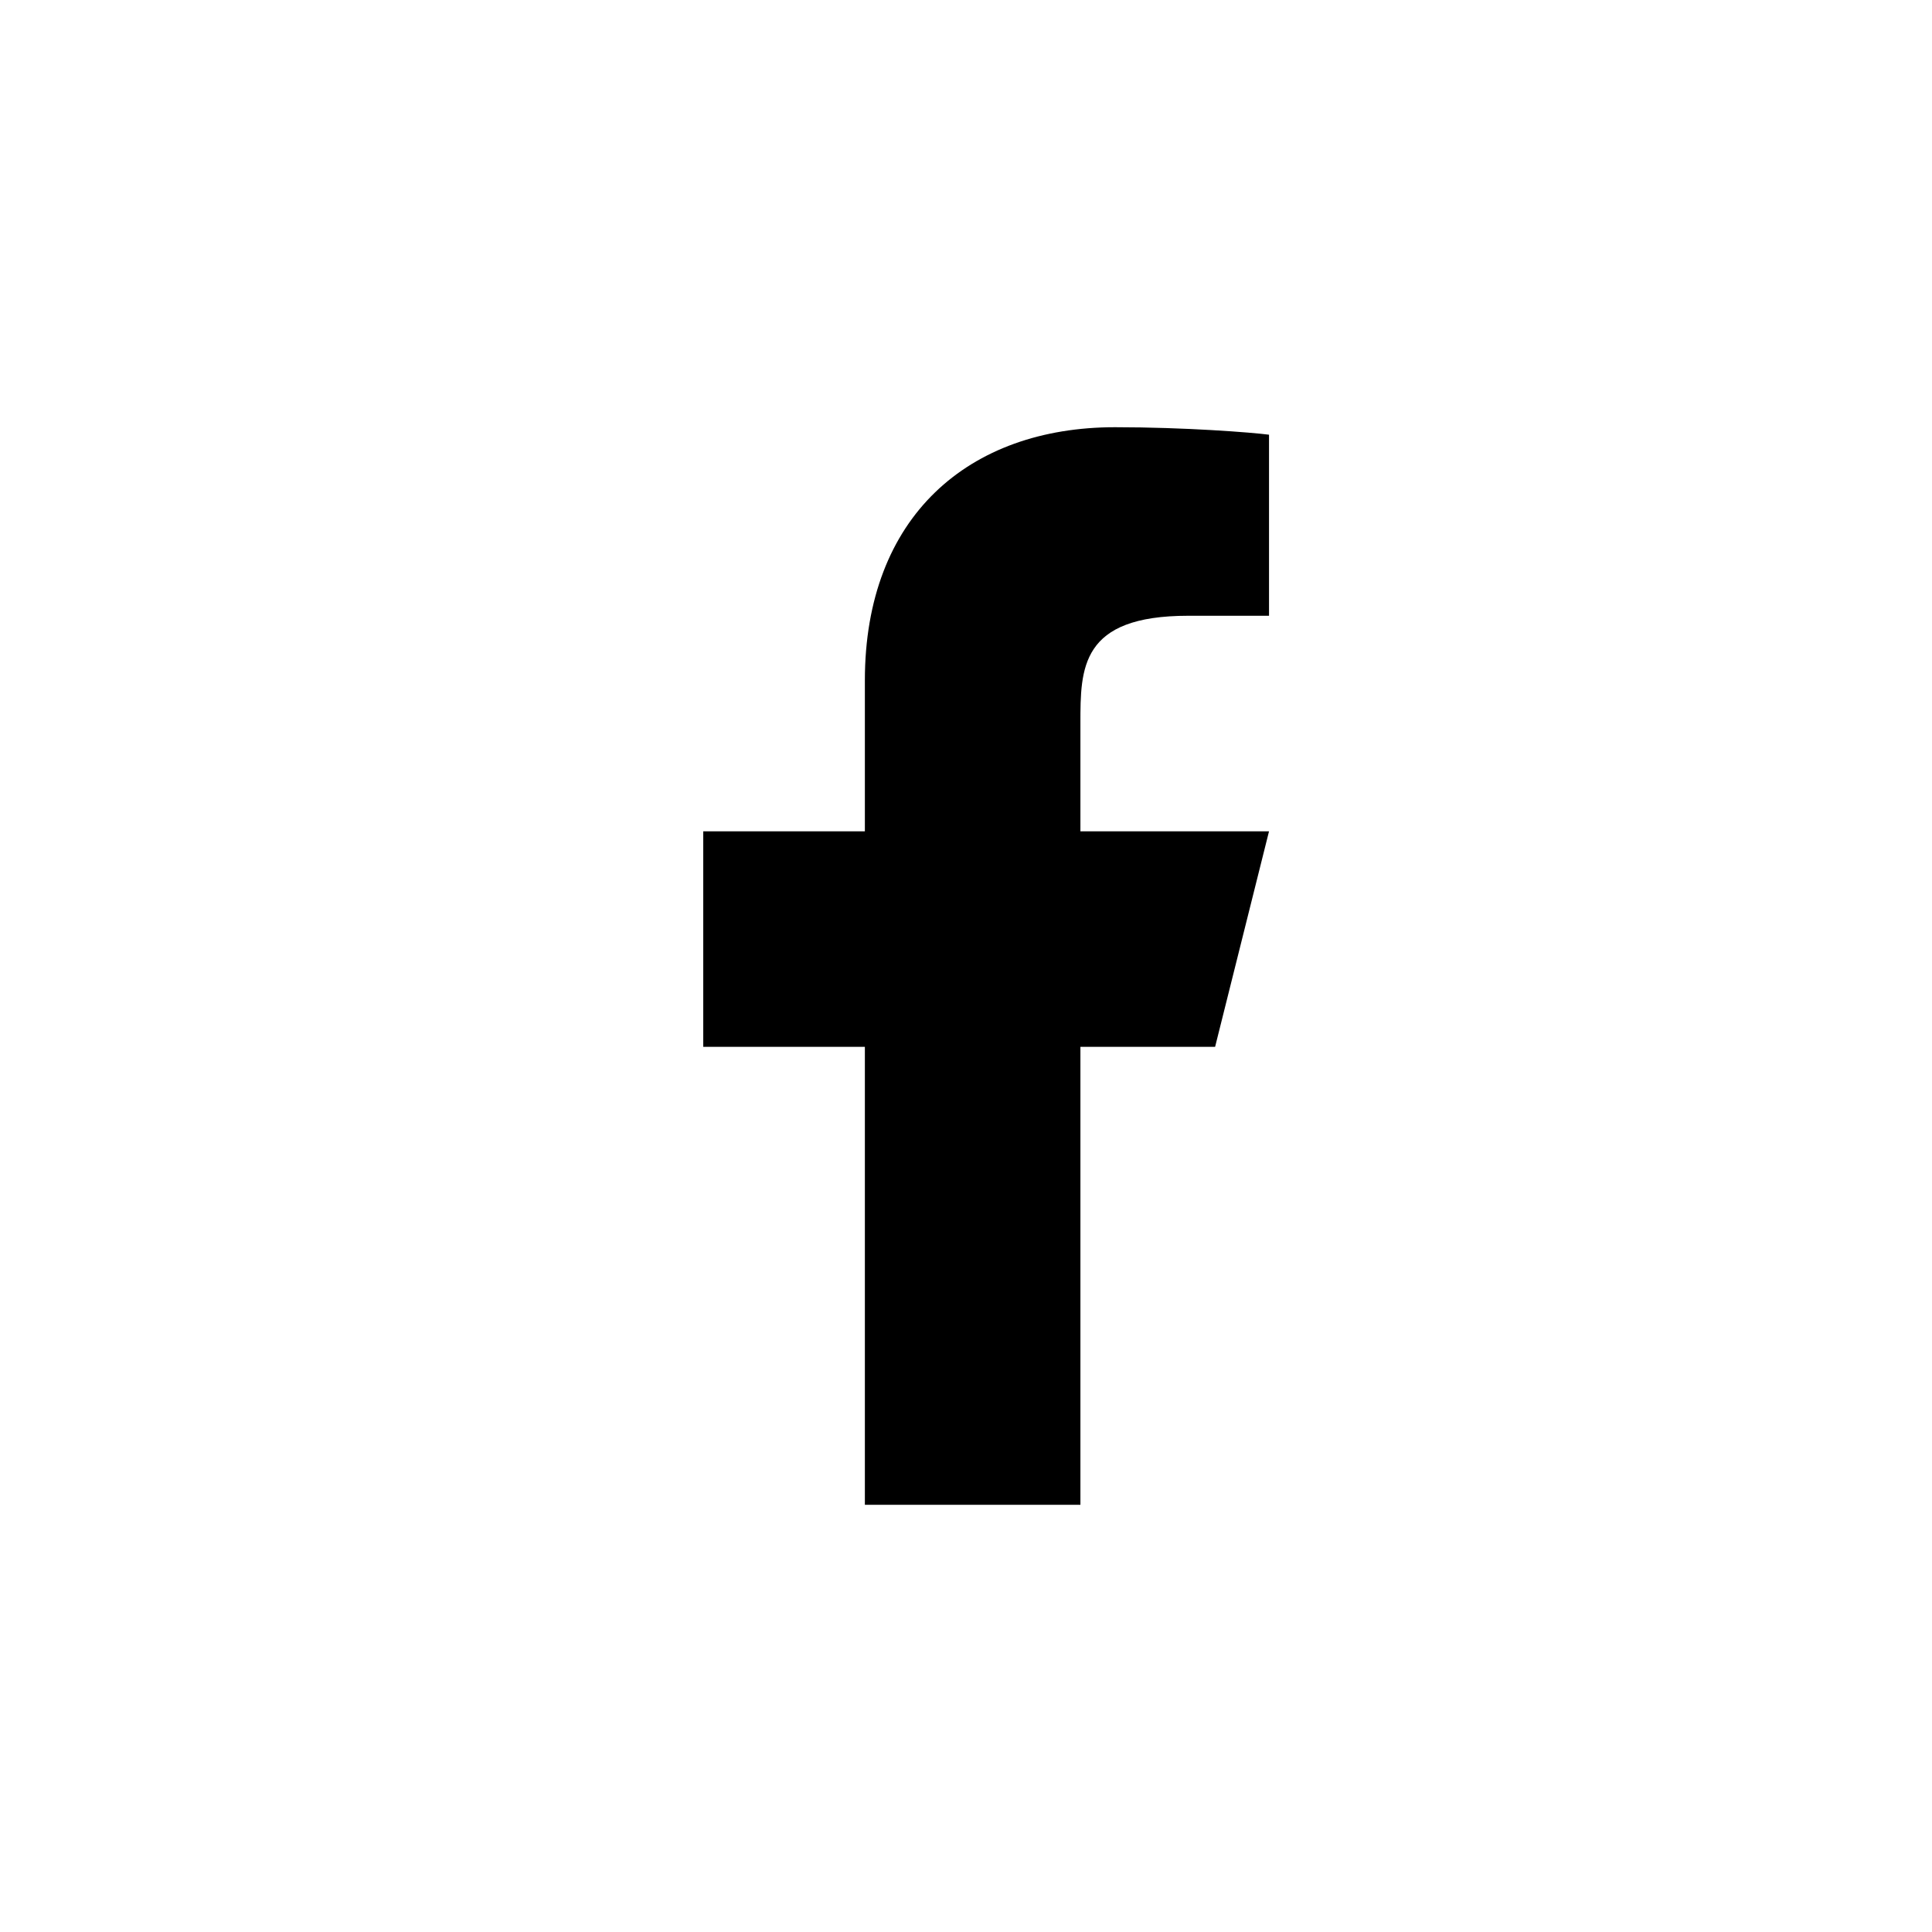
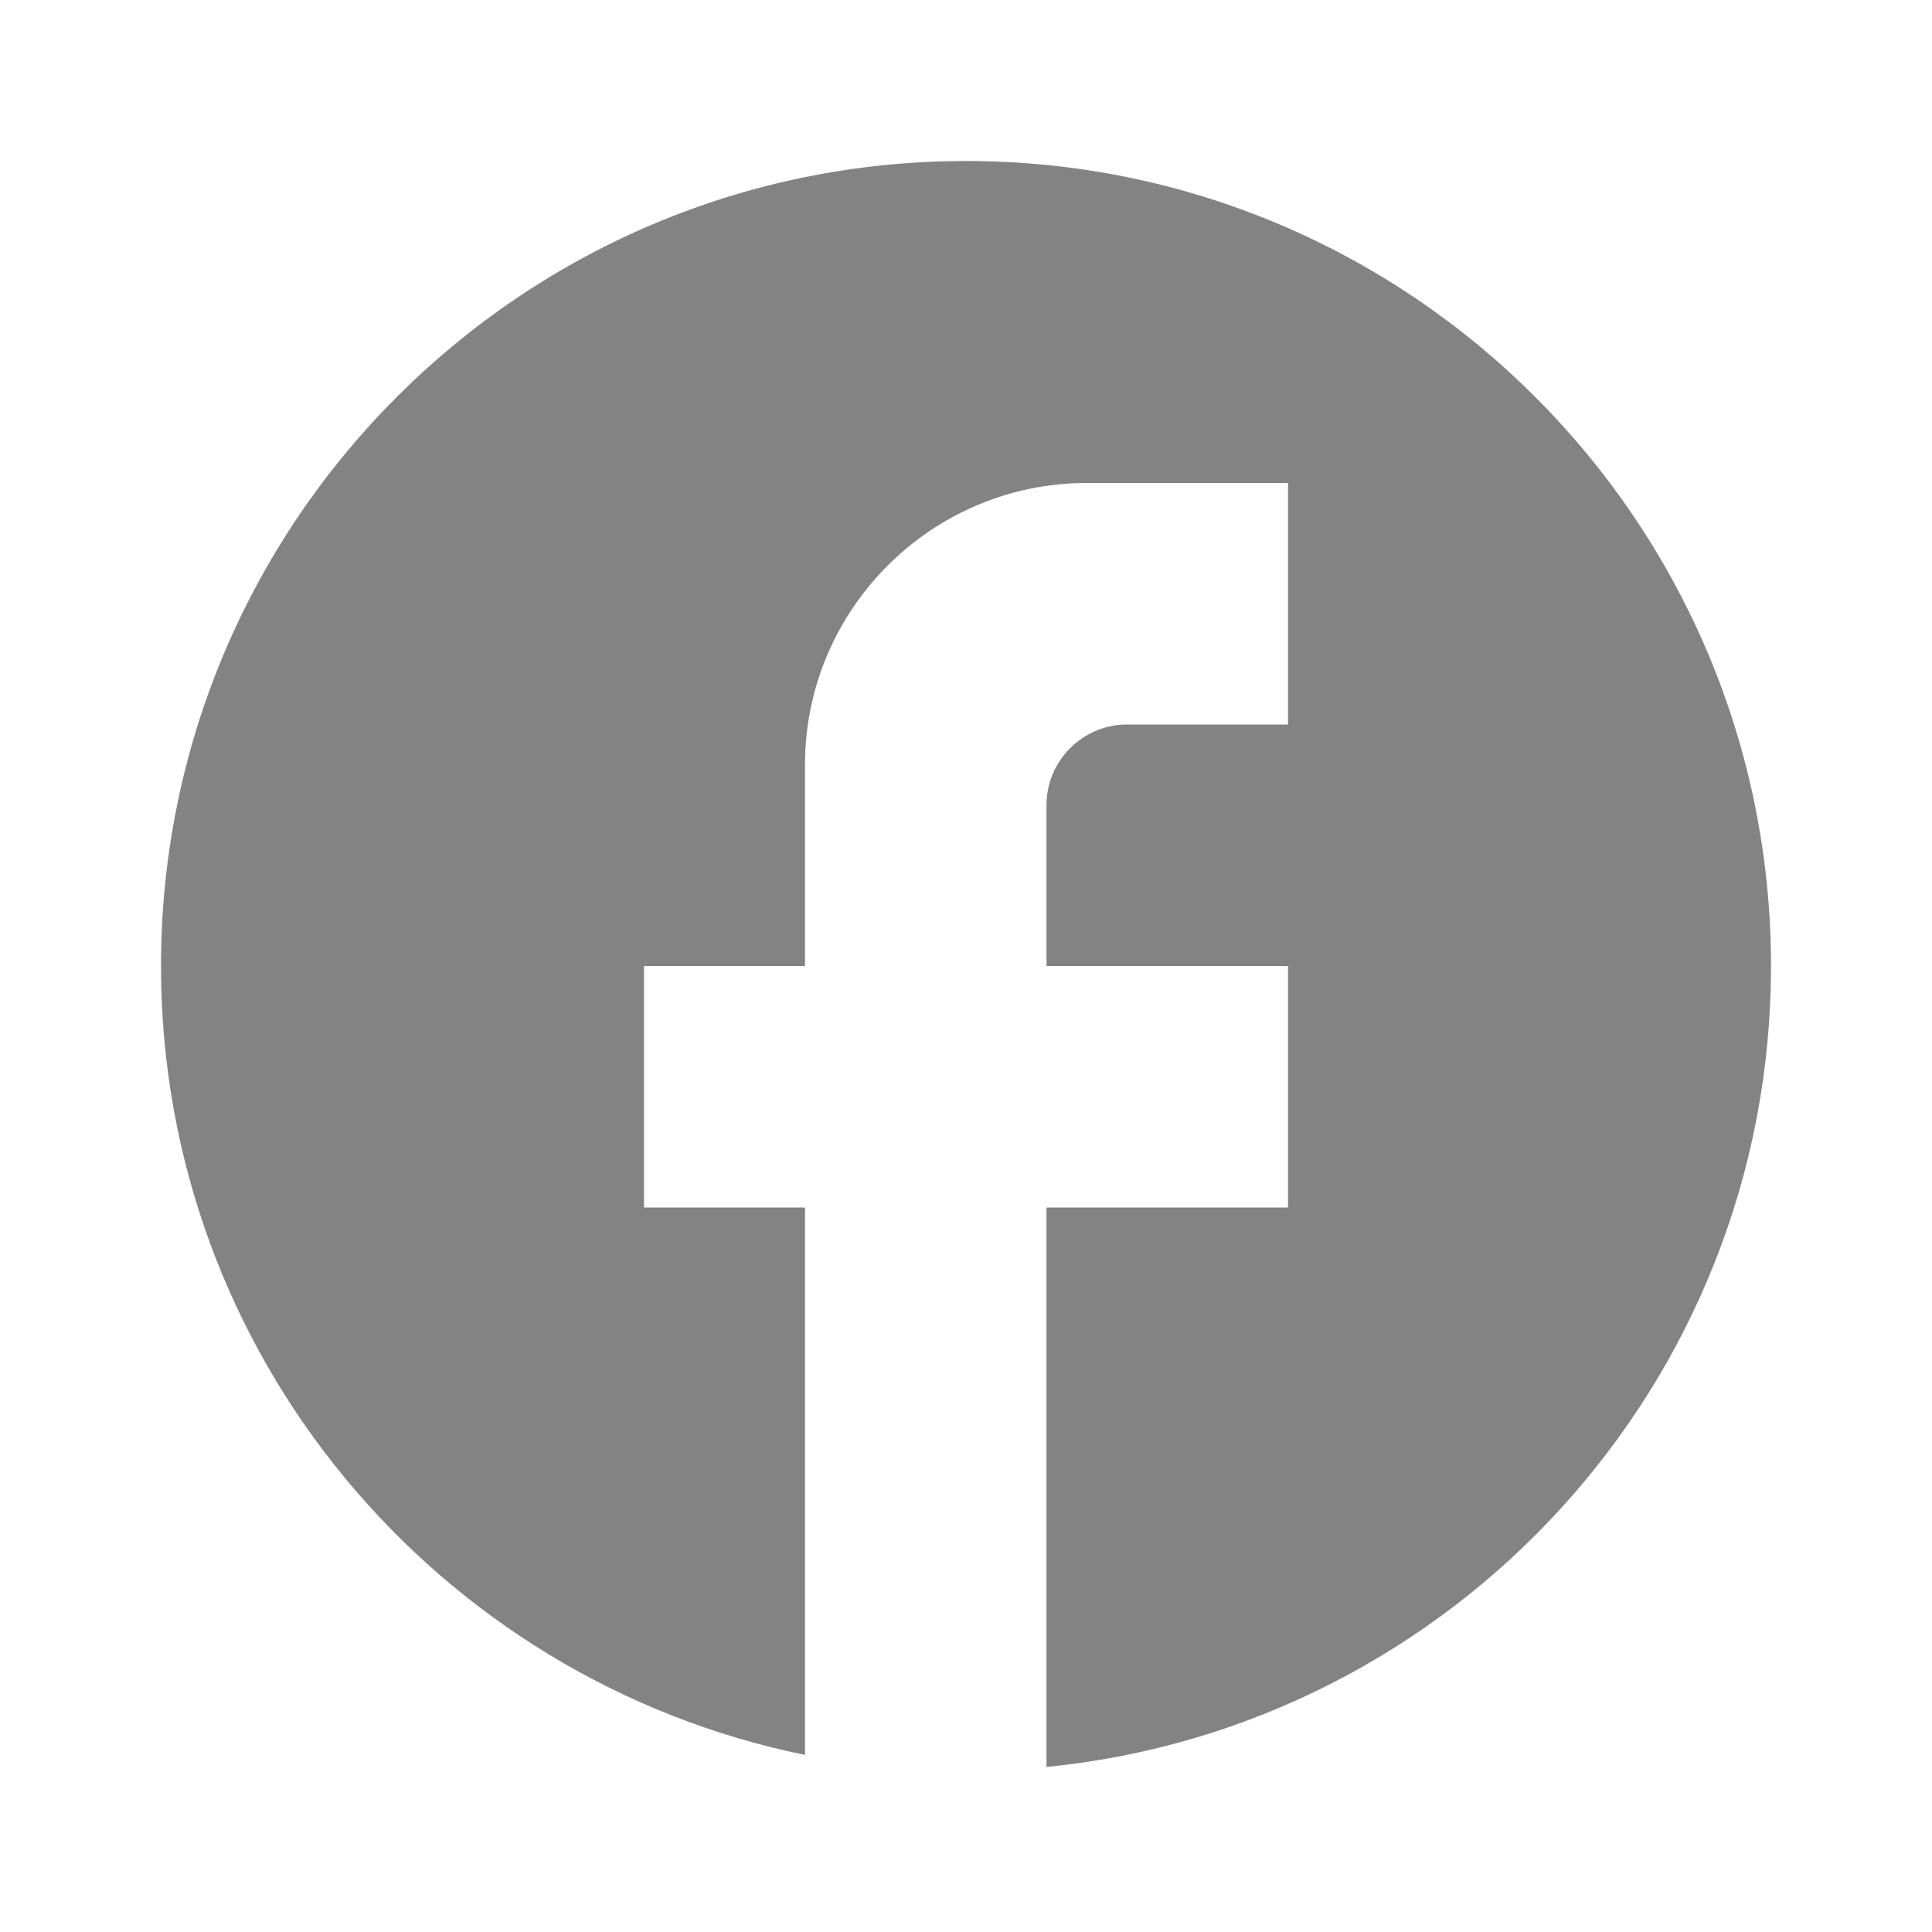
- <svg xmlns="http://www.w3.org/2000/svg" width="32" height="32" viewBox="0 0 32 32" fill="none">
-   <path d="M17.895 17.339H20.126L21.019 13.769H17.895V11.984C17.895 11.065 17.895 10.199 19.68 10.199H21.019V7.2C20.728 7.162 19.629 7.076 18.469 7.076C16.046 7.076 14.325 8.554 14.325 11.27V13.769H11.648V17.339H14.325V24.924H17.895V17.339Z" fill="black" />
+ <svg xmlns="http://www.w3.org/2000/svg" width="24" height="24" viewBox="0 0 24 24" fill="none">
+   <path d="M22 12C22 6.48 17.52 2 12 2C6.48 2 2 6.48 2 12C2 16.84 5.44 20.87 10 21.8V15H8V12H10V9.5C10 7.57 11.57 6 13.5 6H16V9H14C13.45 9 13 9.45 13 10V12H16V15H13V21.95C18.05 21.45 22 17.19 22 12Z" fill="#838383" />
</svg>
